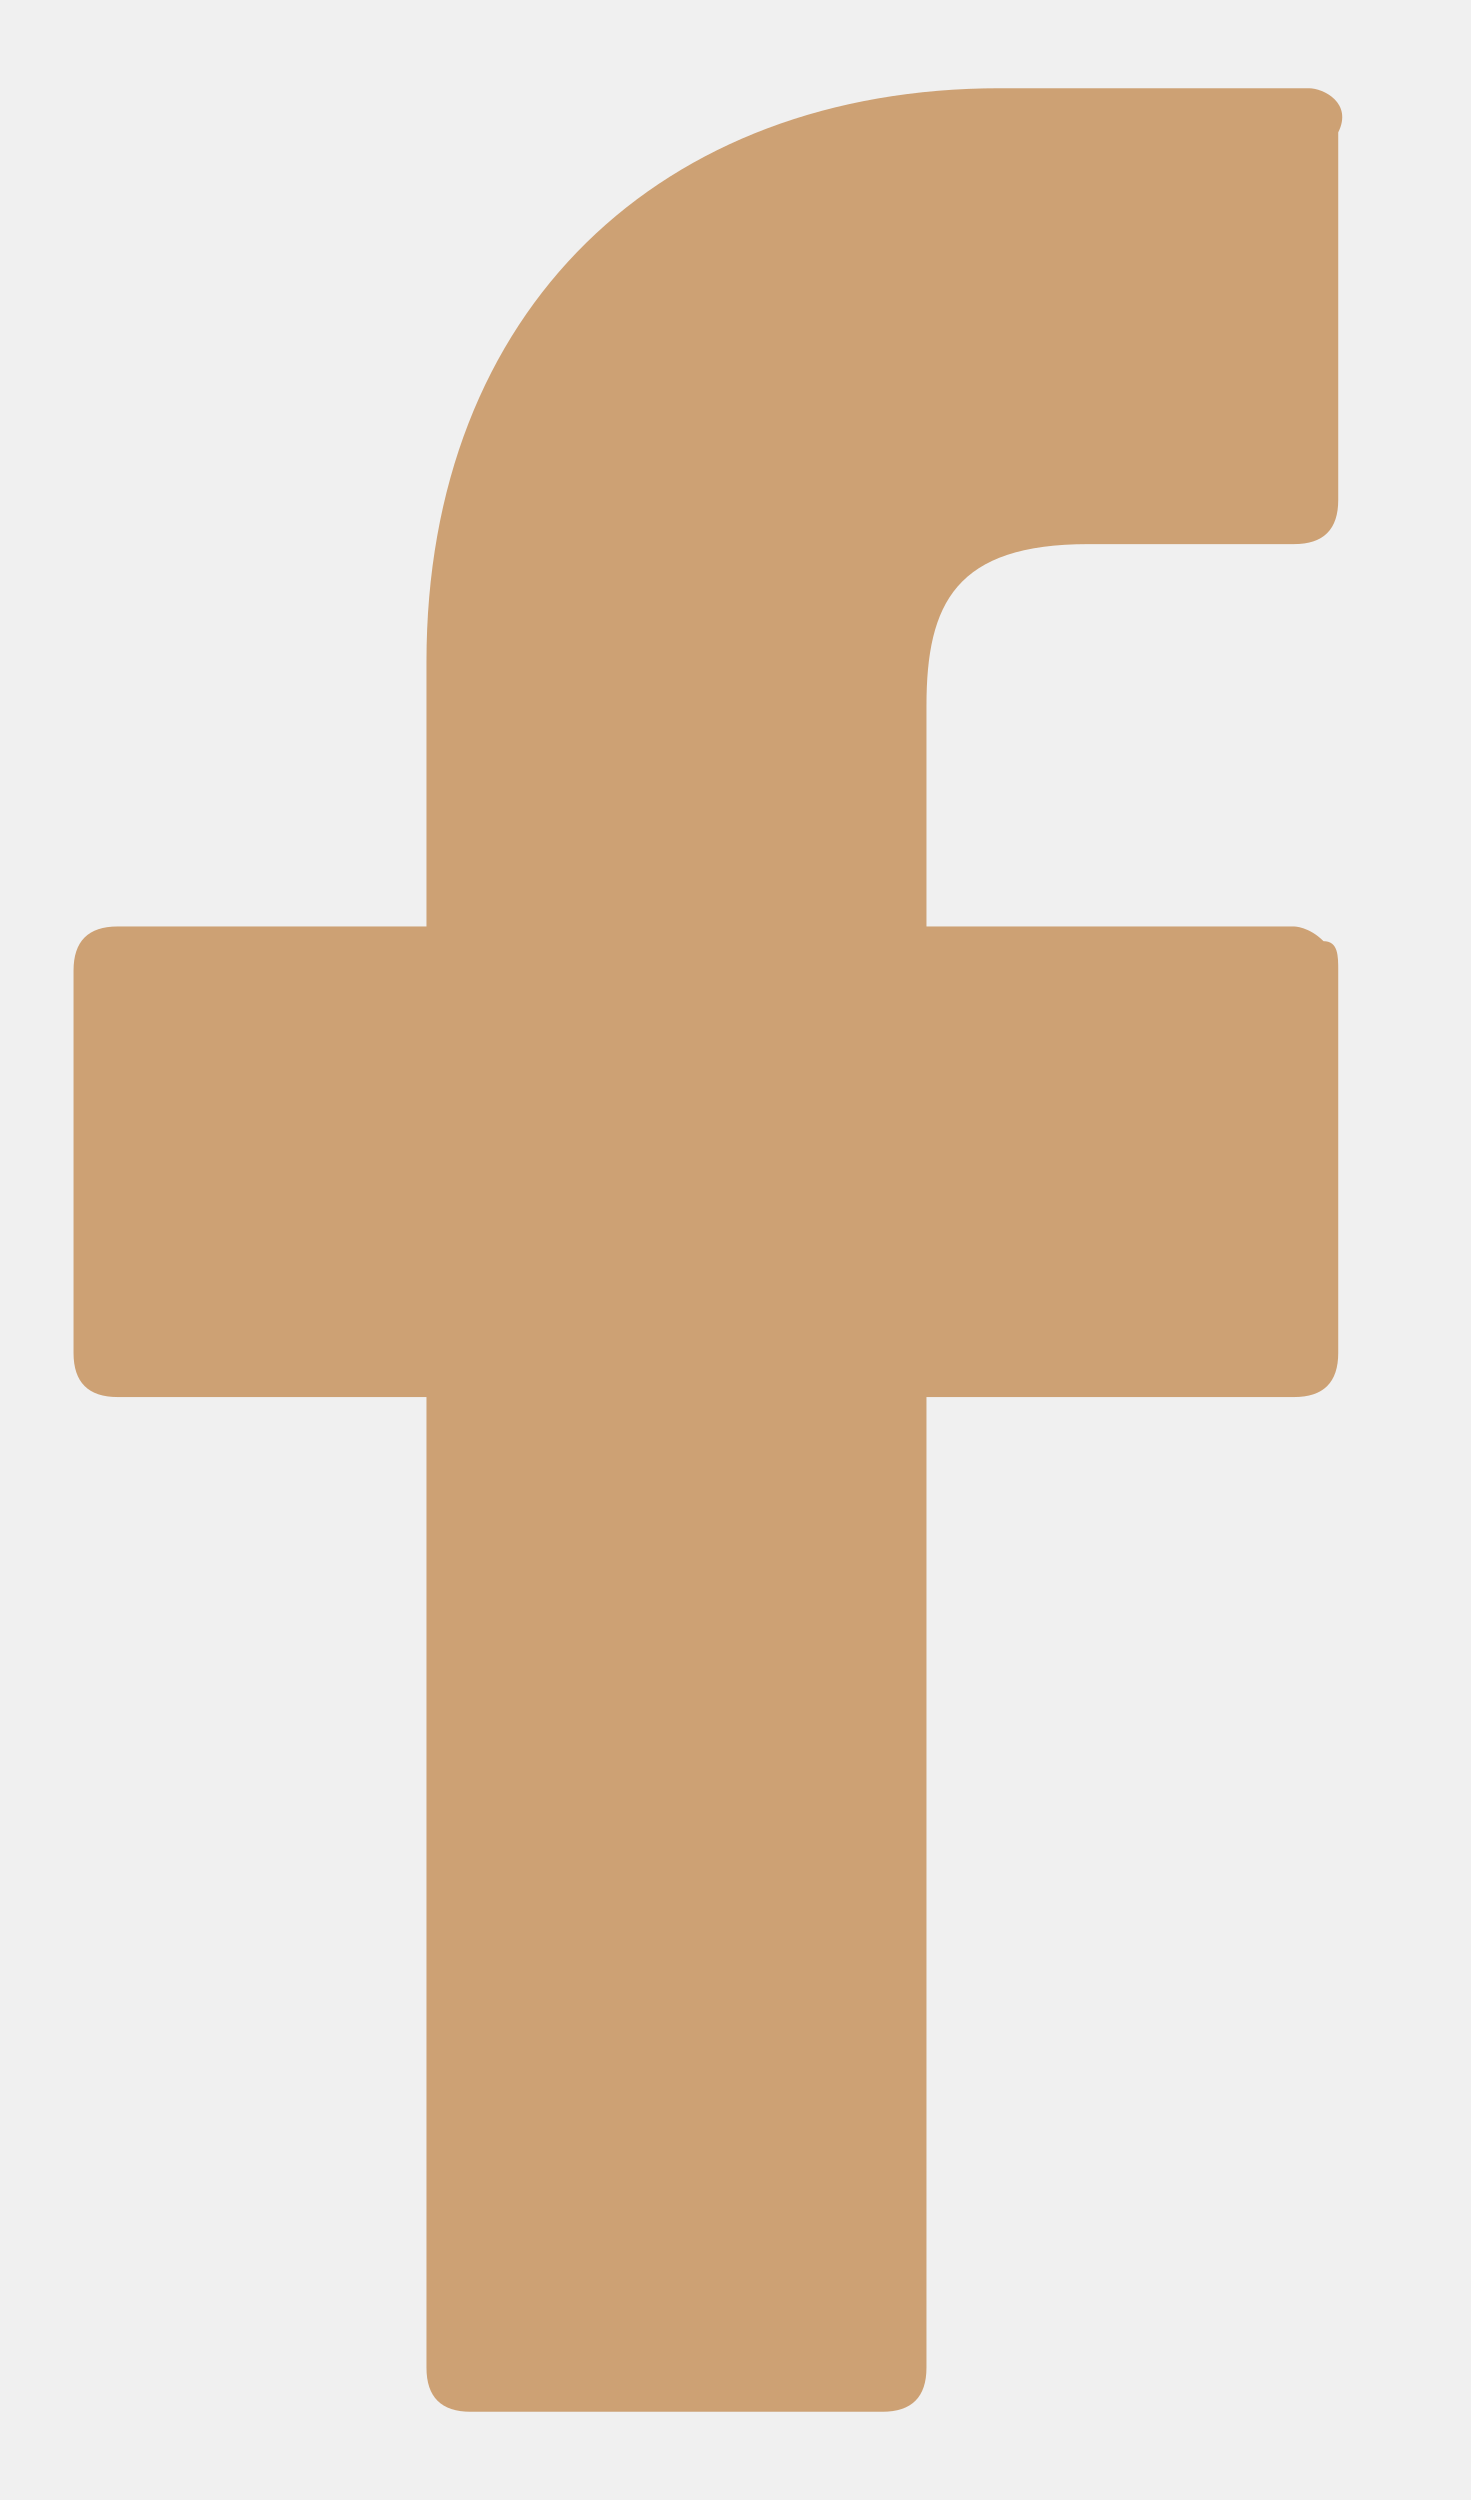
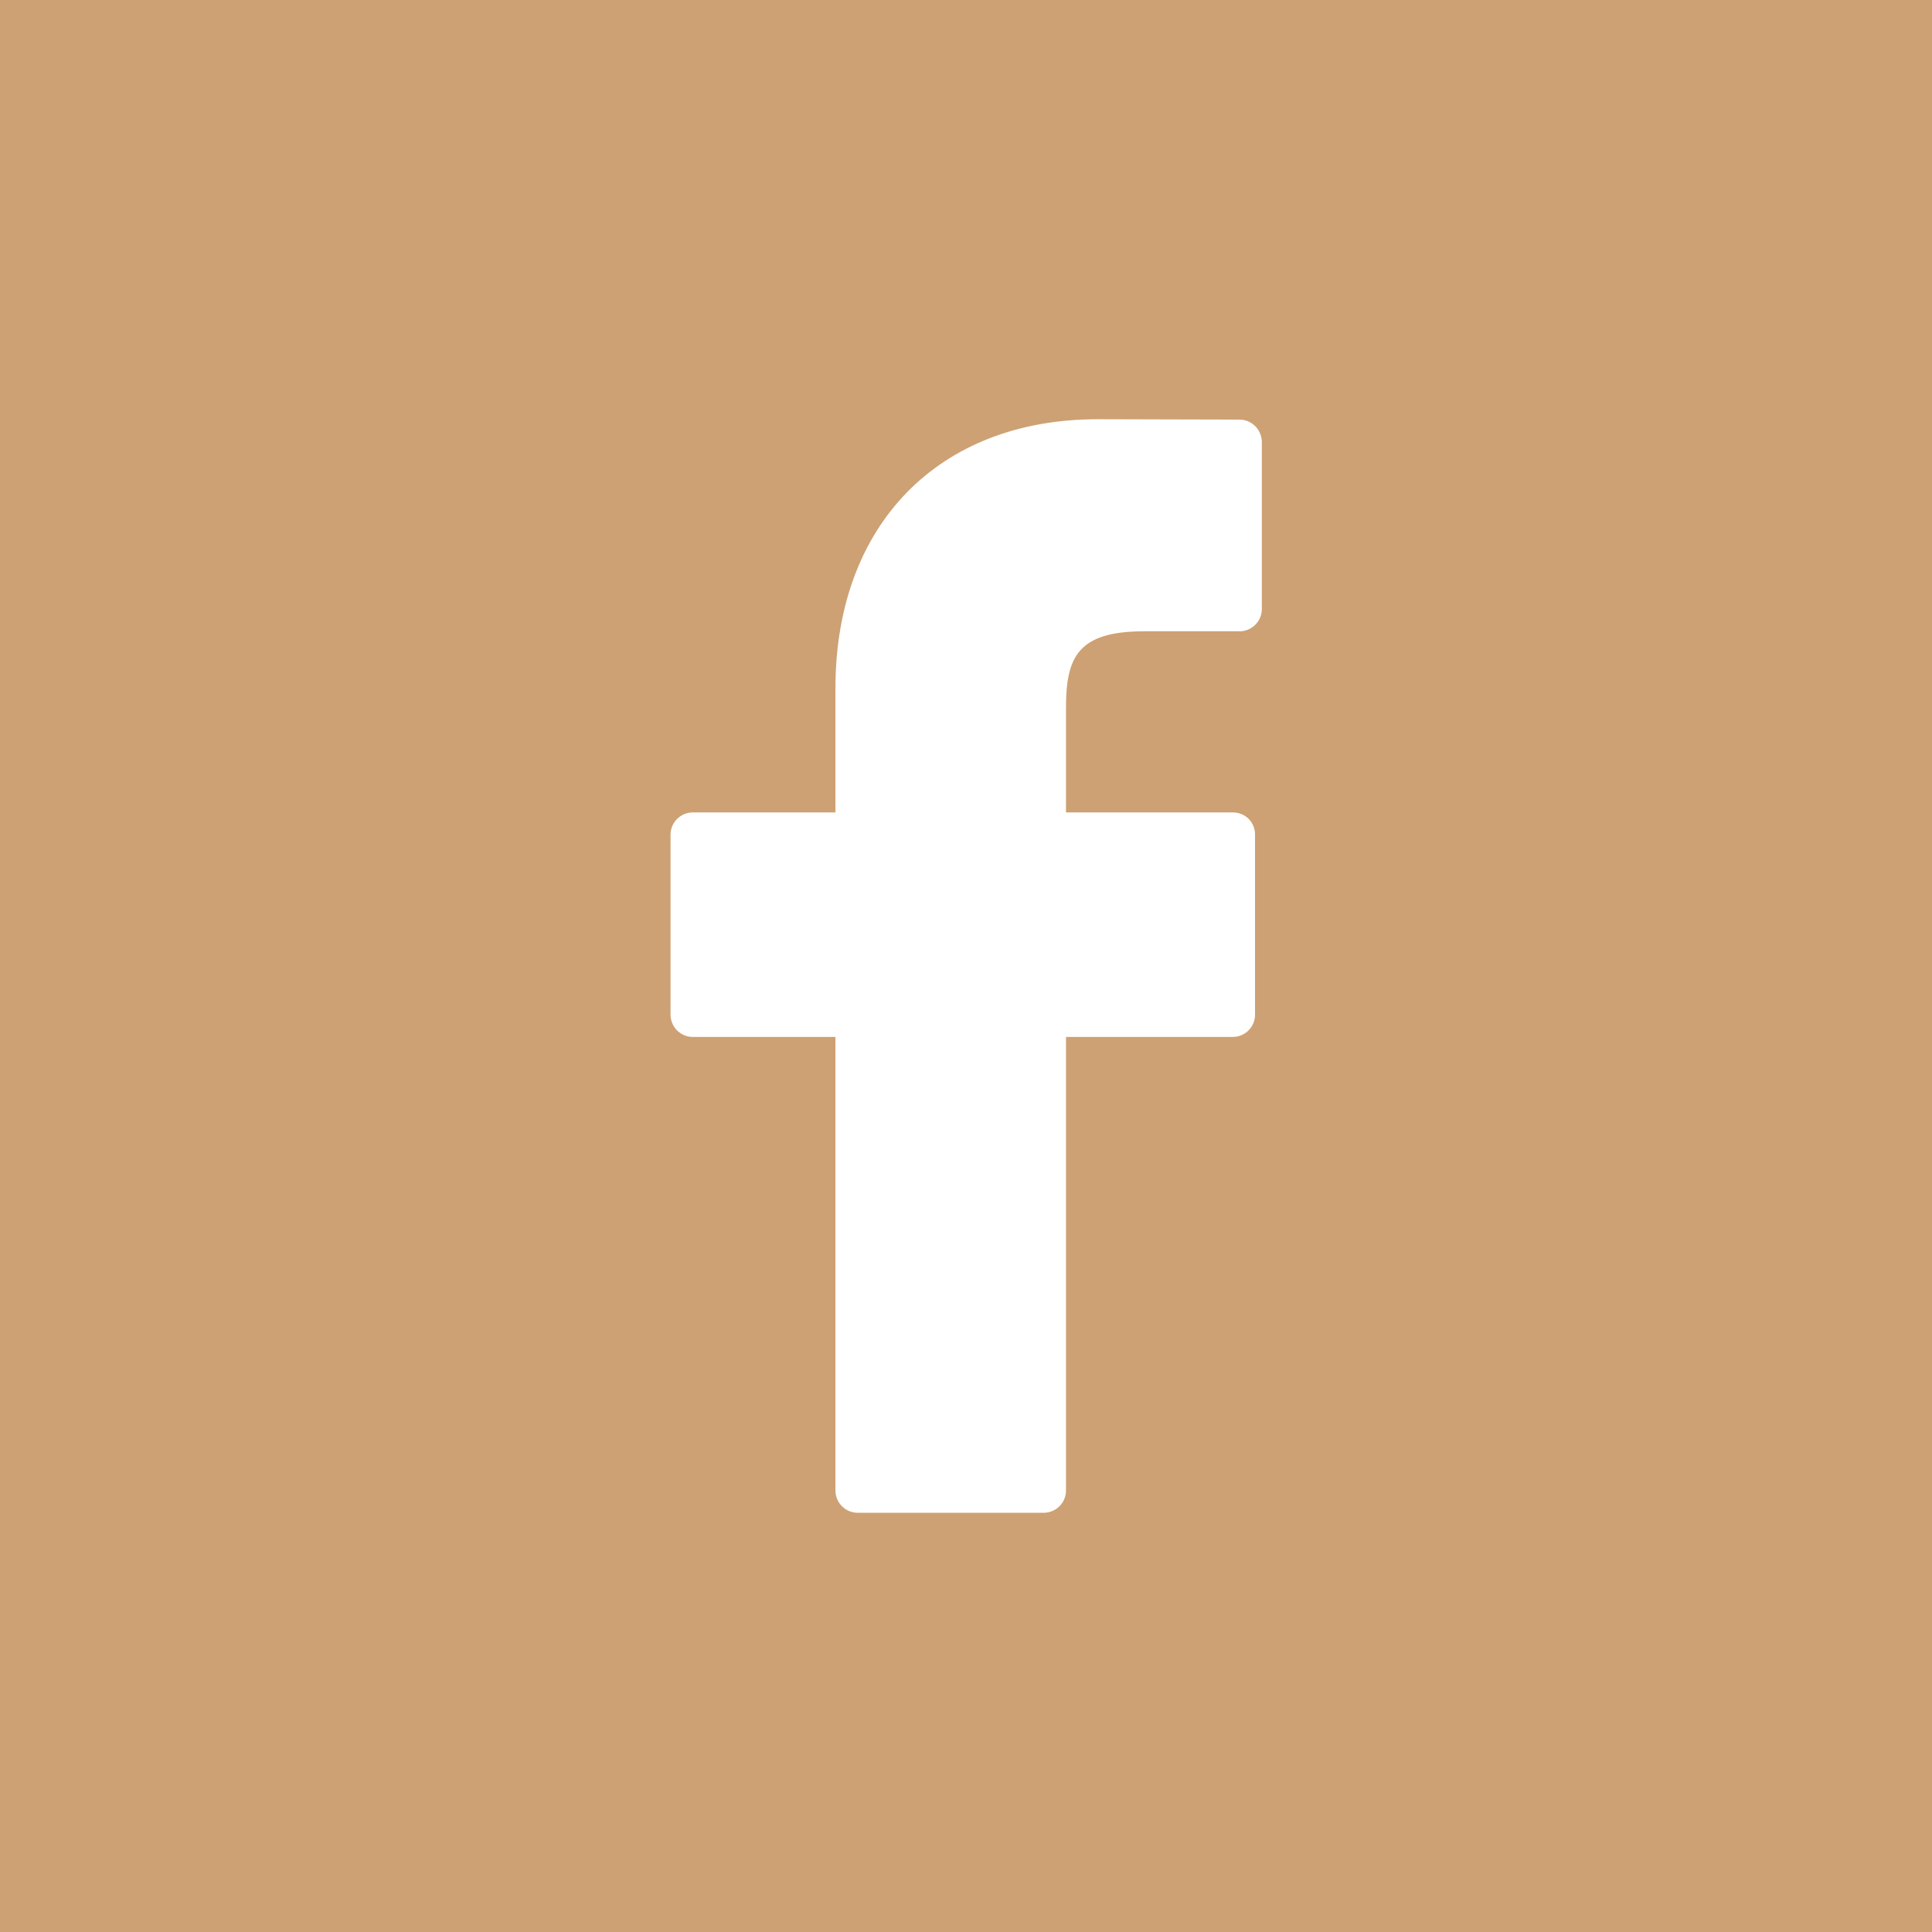
- <svg xmlns="http://www.w3.org/2000/svg" version="1.1" id="Слой_1" x="0px" y="0px" viewBox="0 0 10 17" style="enable-background:new 0 0 10 17;" xml:space="preserve">
-   <style type="text/css">
- 	.st0{fill:#CDA174;}
- </style>
-   <path class="st0" d="M8.9,0.6H6.8c-2.3,0-3.9,1.5-3.9,3.9v1.8H0.8c-0.2,0-0.3,0.1-0.3,0.3v2.6c0,0.2,0.1,0.3,0.3,0.3h2.1v6.6  c0,0.2,0.1,0.3,0.3,0.3H6c0.2,0,0.3-0.1,0.3-0.3V9.5h2.5c0.2,0,0.3-0.1,0.3-0.3V6.6c0-0.1,0-0.2-0.1-0.2C8.9,6.3,8.8,6.3,8.8,6.3  H6.3V4.8c0-0.7,0.2-1.1,1.1-1.1h1.4c0.2,0,0.3-0.1,0.3-0.3V0.9C9.2,0.7,9,0.6,8.9,0.6z" />
+ <svg xmlns="http://www.w3.org/2000/svg" viewBox="0 0 512 512">
+   <rect fill="#cda173" x="0" y="0" width="512" height="512" />
+   <path fill="#ffffff" d="M328.5,111.2l-37.6-0.1c-42.2,0-69.5,28-69.5,71.3v32.9h-37.8c-3.2,0-5.9,2.6-5.9,5.9v47.7 c0,3.2,2.6,5.9,5.9,5.9h37.8v120.2c0,3.2,2.6,5.9,5.9,5.9h49.3c3.2,0,5.9-2.6,5.9-5.9V274.8h44.2c3.2,0,5.9-2.6,5.9-5.9v-47.7 c0-1.6-0.6-3.1-1.7-4.2c-1.1-1.1-2.6-1.7-4.2-1.7h-44.2v-27.8c0-13.4,3.2-20.2,20.7-20.2h25.3c3.2,0,5.9-2.6,5.9-5.9V117 C334.3,113.8,331.7,111.2,328.5,111.2z" />
</svg>
